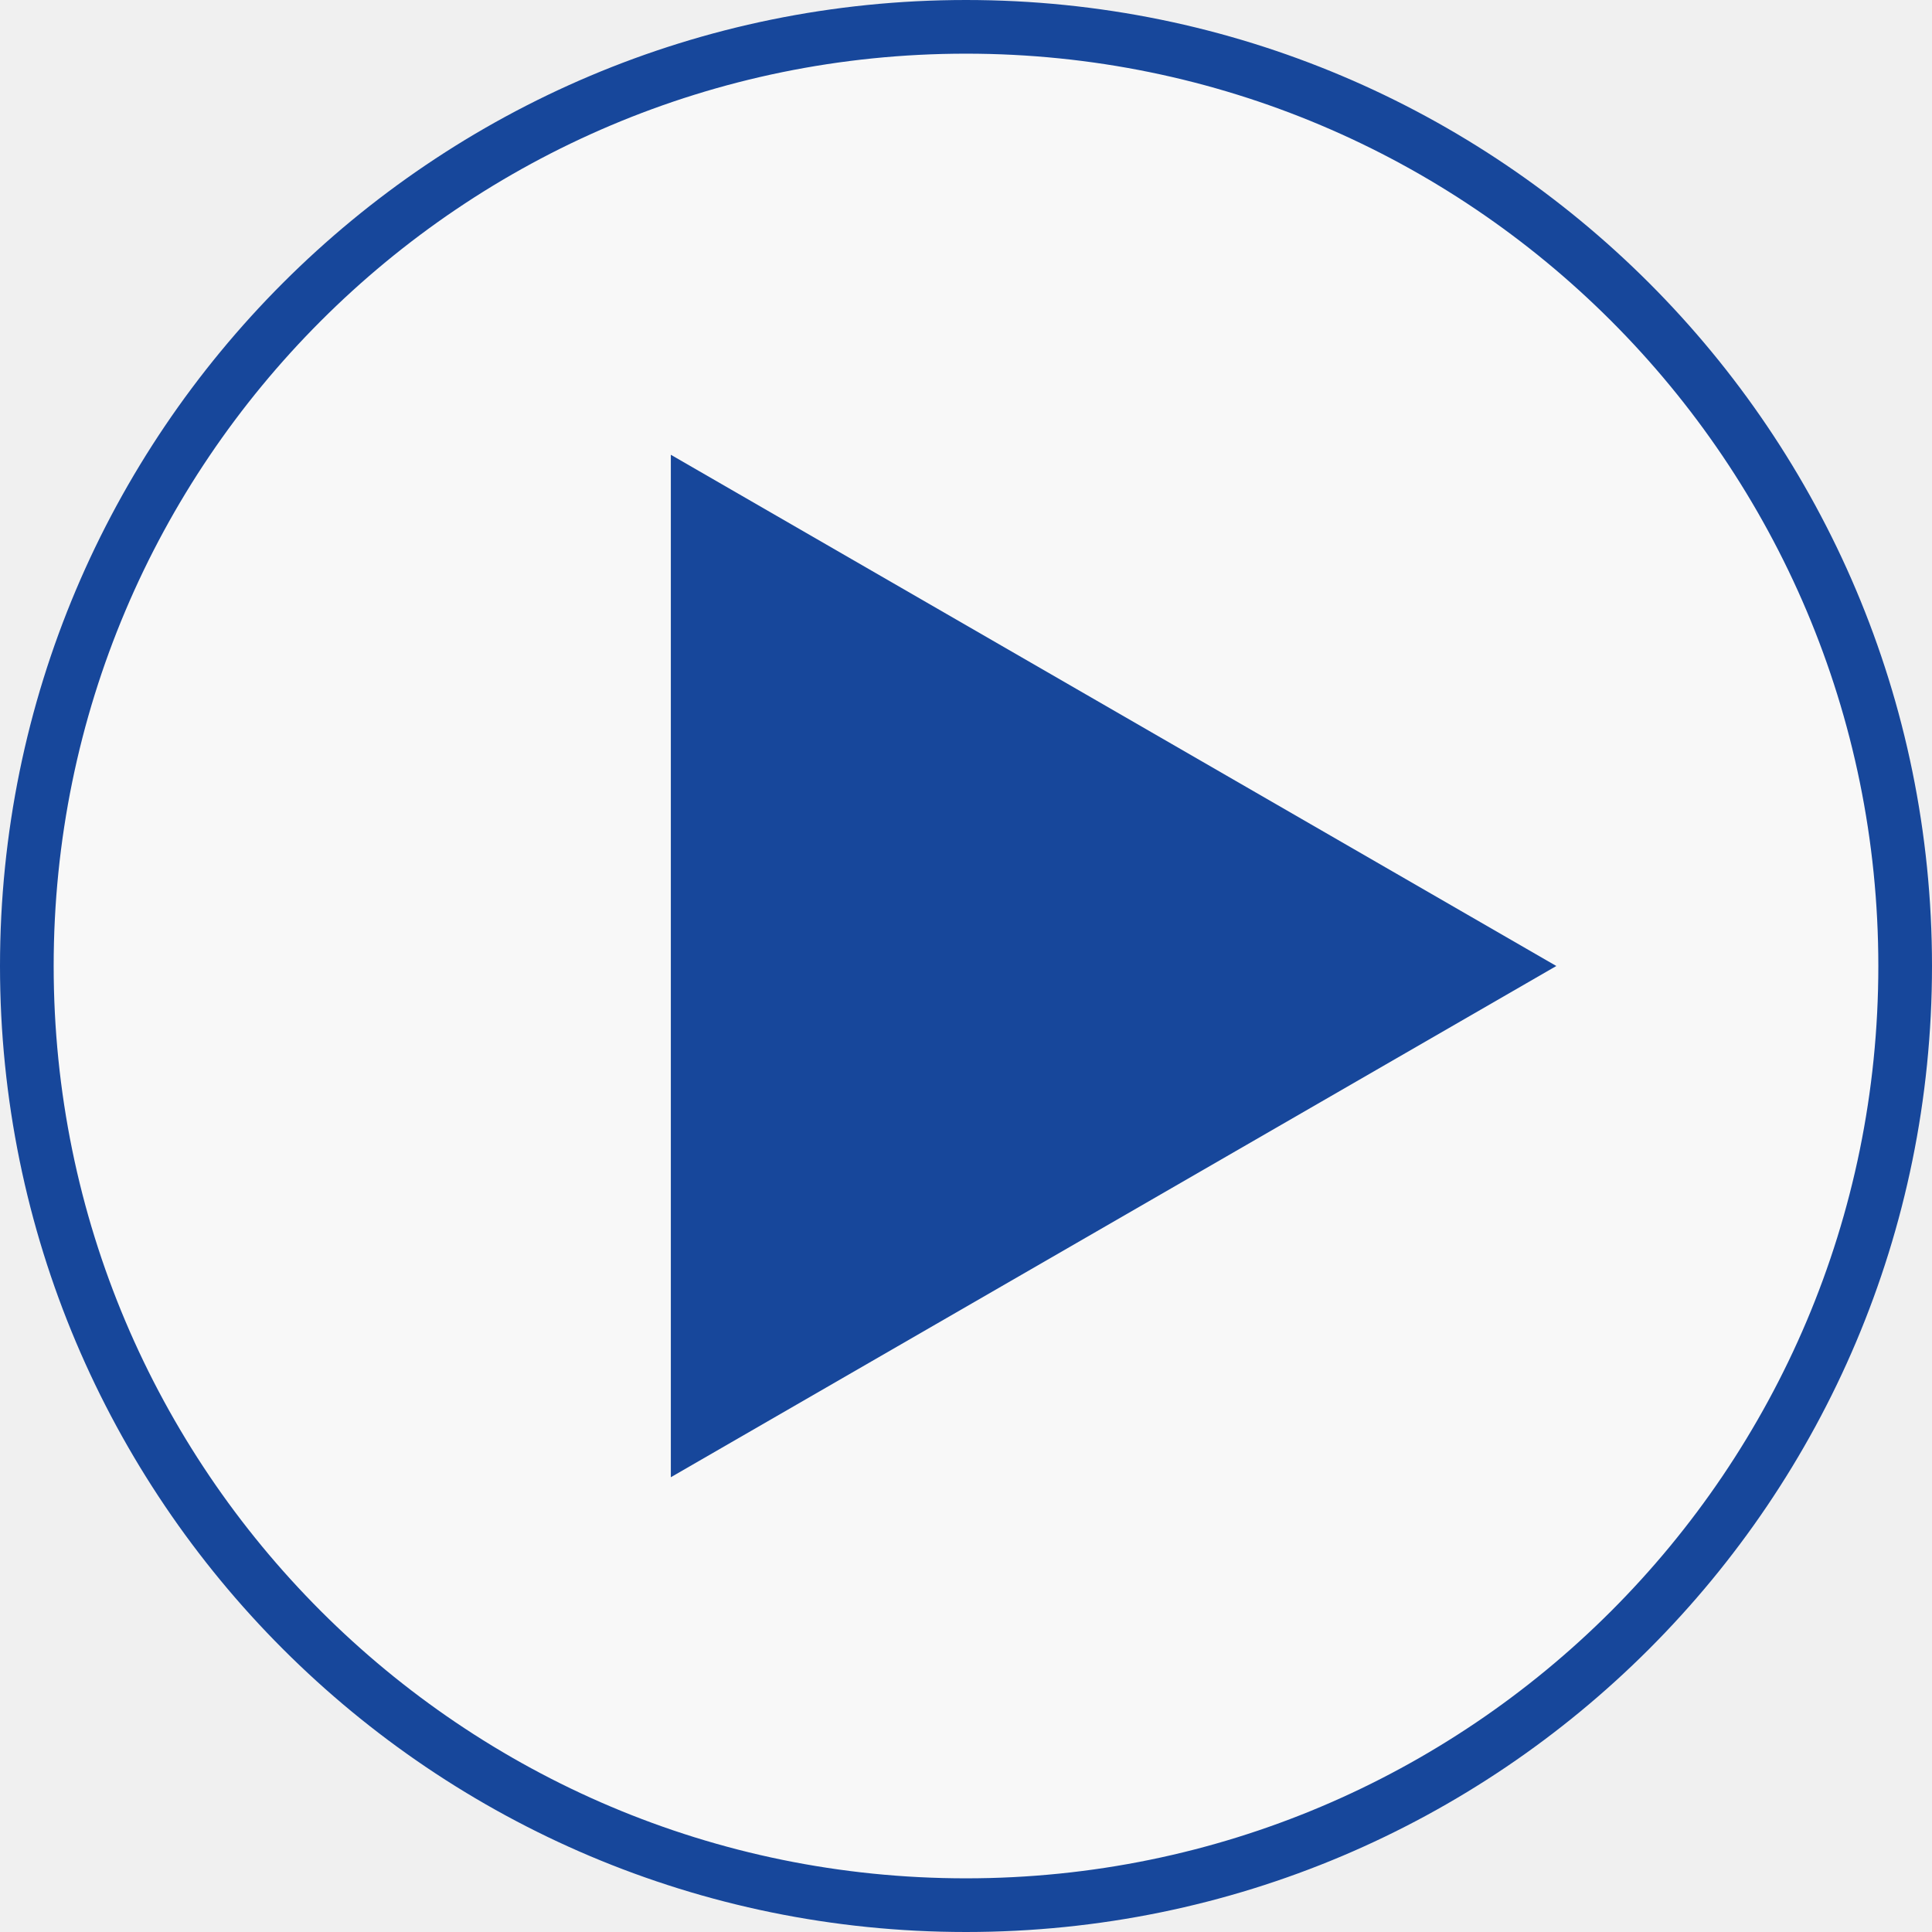
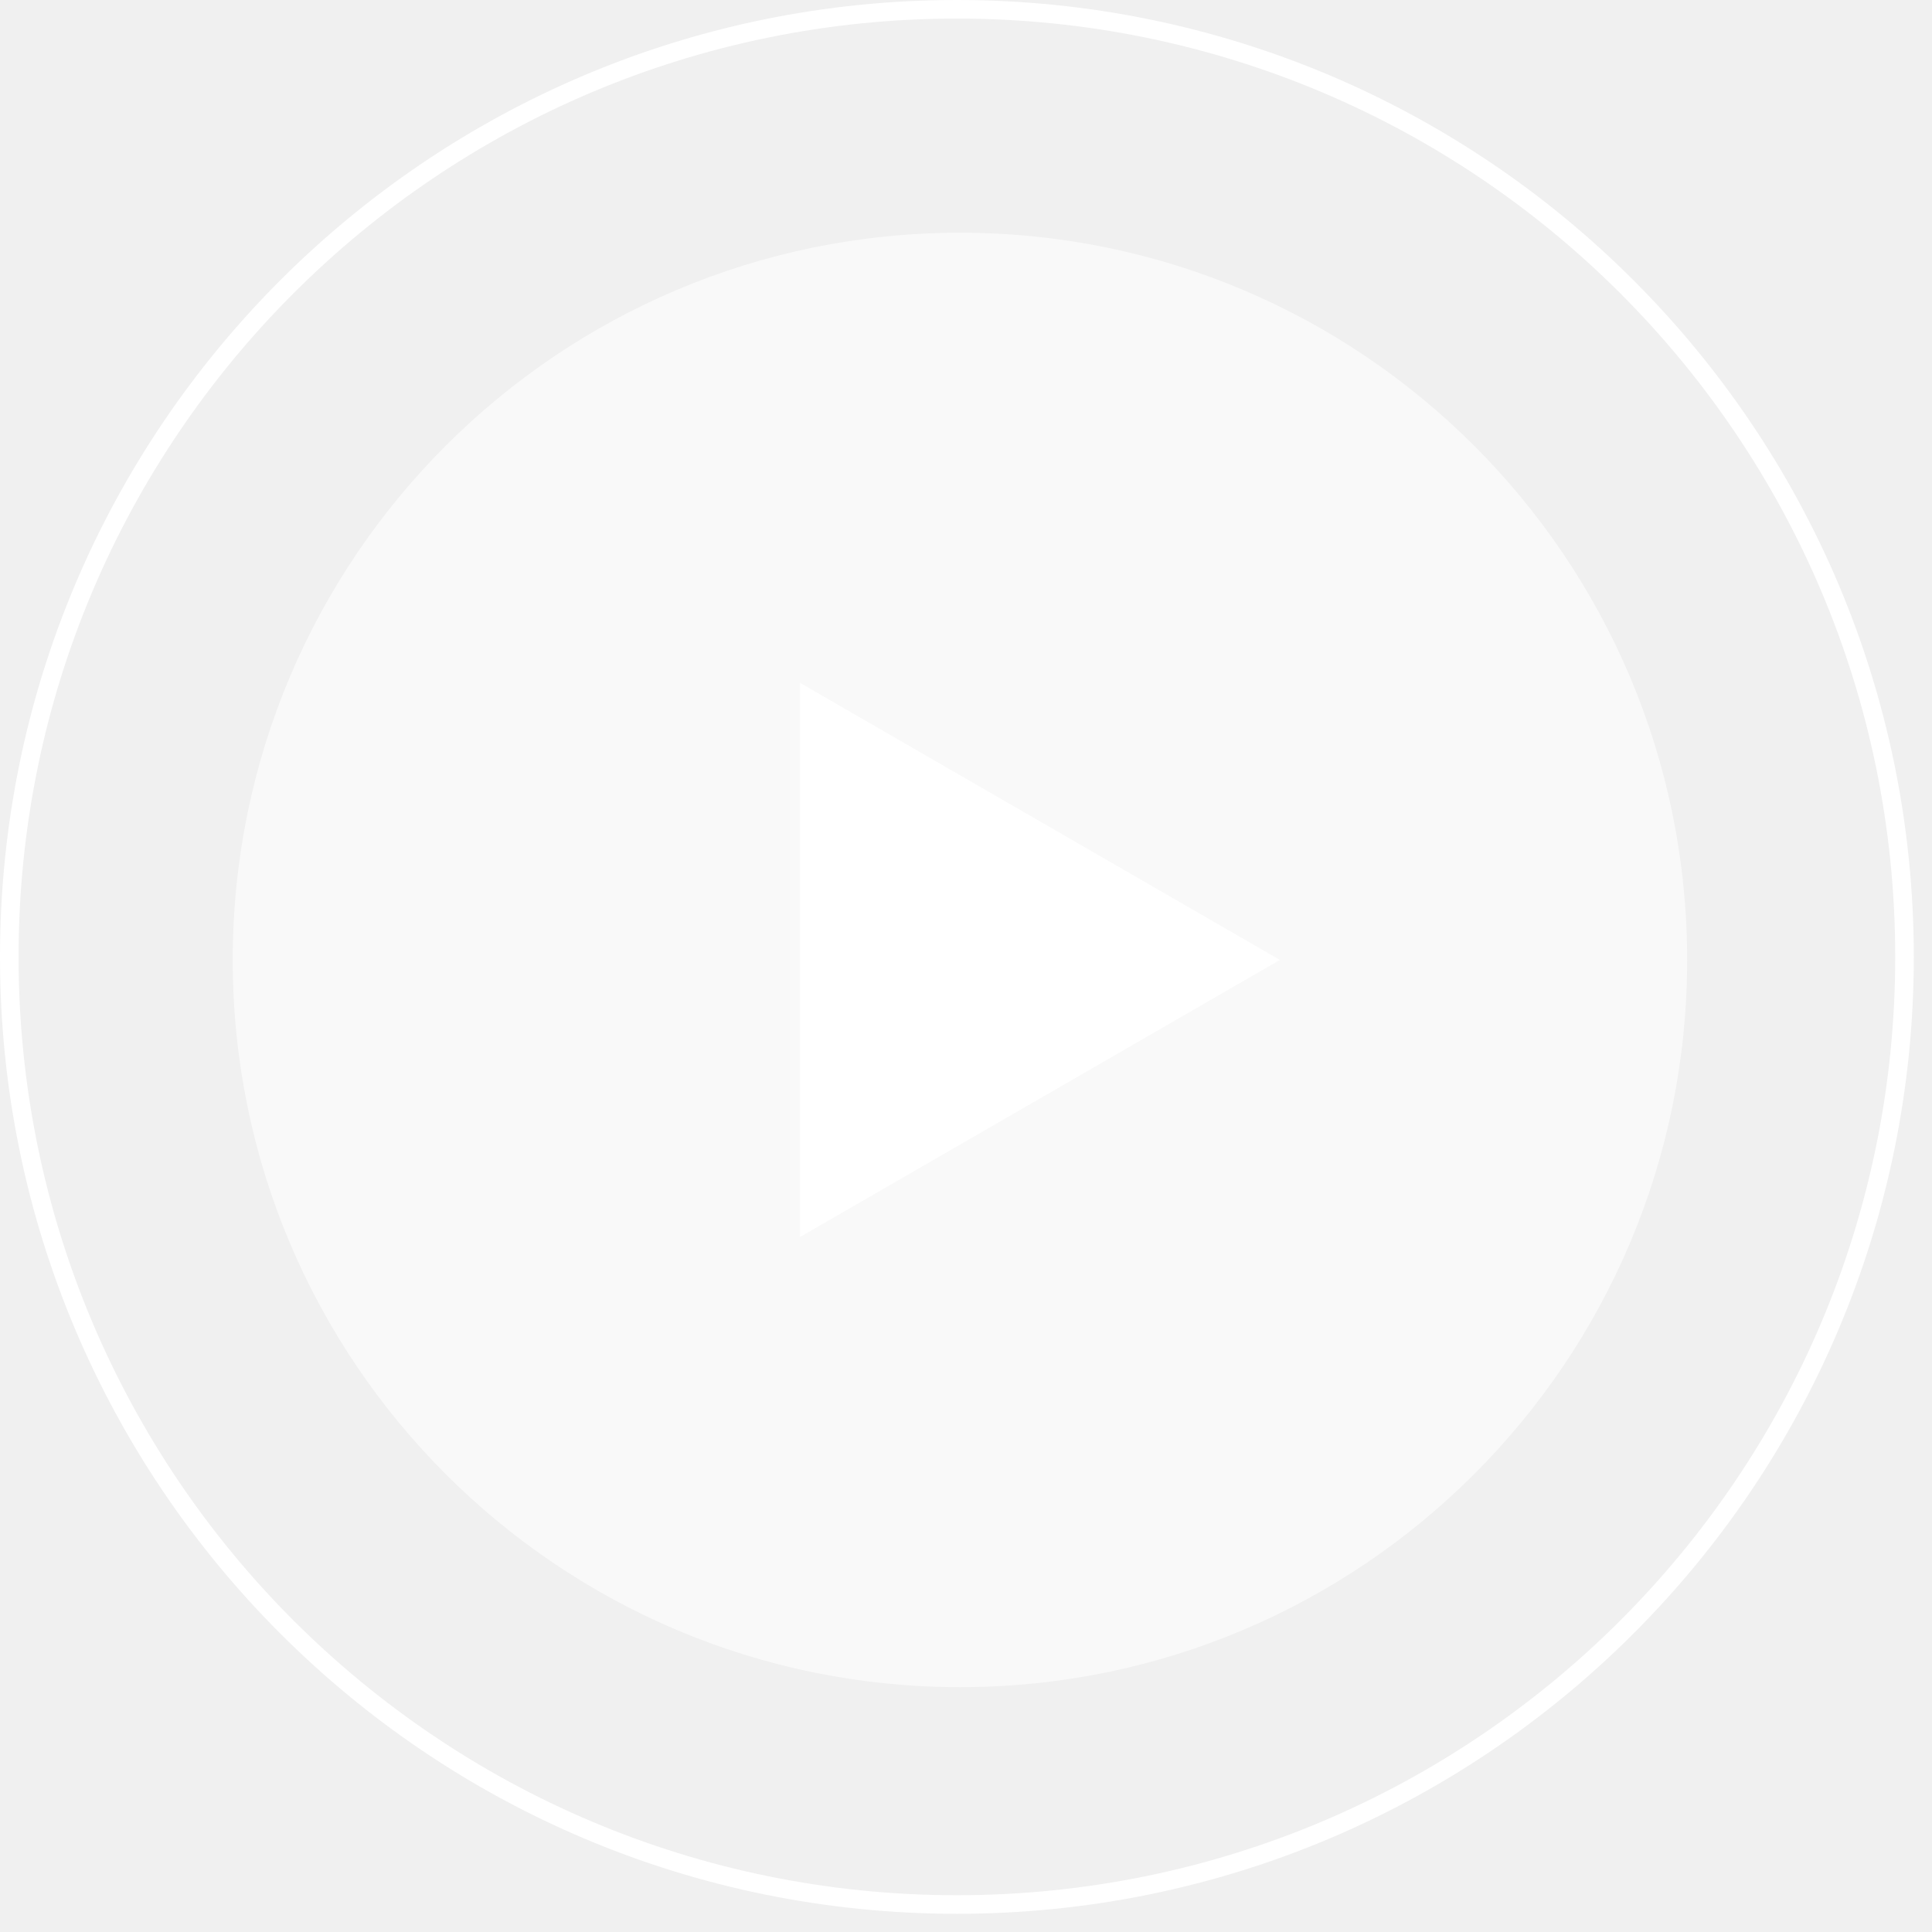
- <svg xmlns="http://www.w3.org/2000/svg" width="36" height="36" viewBox="0 0 36 36" fill="none">
-   <circle cx="18" cy="18" r="17.5" fill="white" fill-opacity="0.5" stroke="#17479B" />
-   <path d="M29 18L12.5 27.526L12.5 8.474L29 18Z" fill="#17479B" />
+ <svg xmlns="http://www.w3.org/2000/svg" width="52" height="52" viewBox="0 0 52 52" fill="none">
+   <circle cx="25.837" cy="25.837" r="19.573" fill="white" fill-opacity="0.6" />
+   <path d="M34.449 25.837L21.531 33.295L21.531 18.378L34.449 25.837Z" fill="white" />
+   <circle cx="25.755" cy="25.755" r="25.505" stroke="white" stroke-width="0.5" />
</svg>
